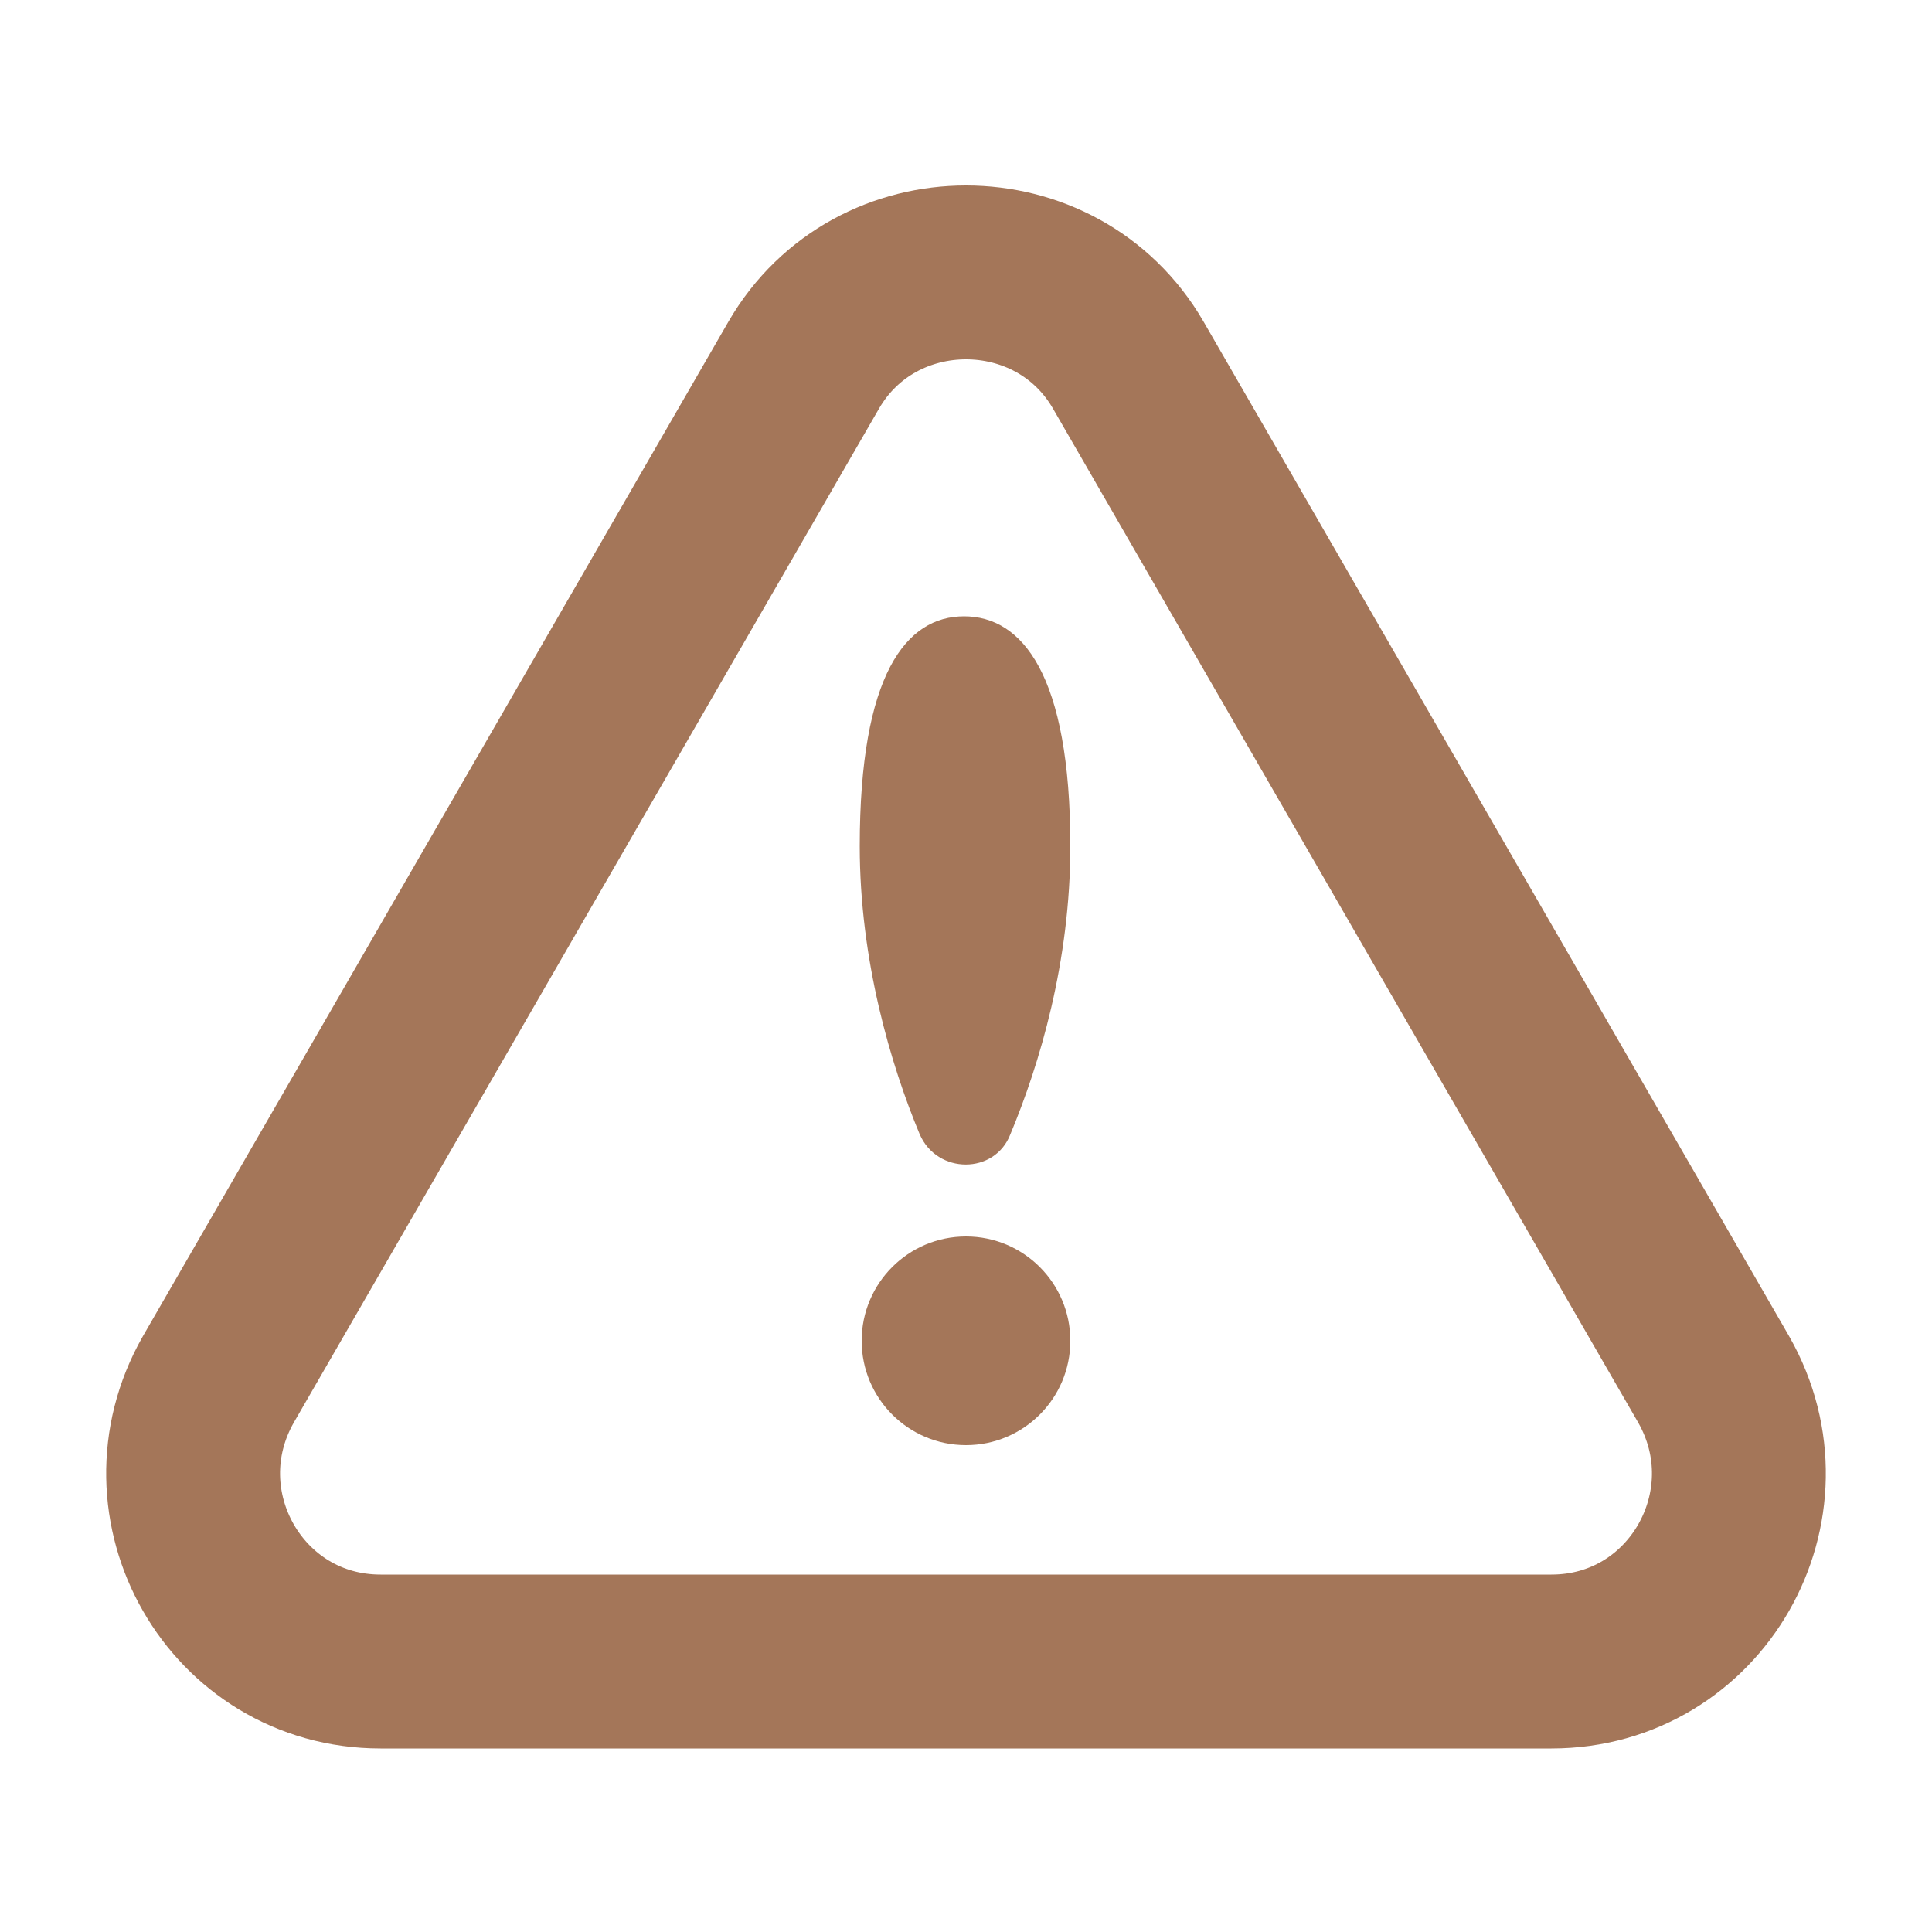
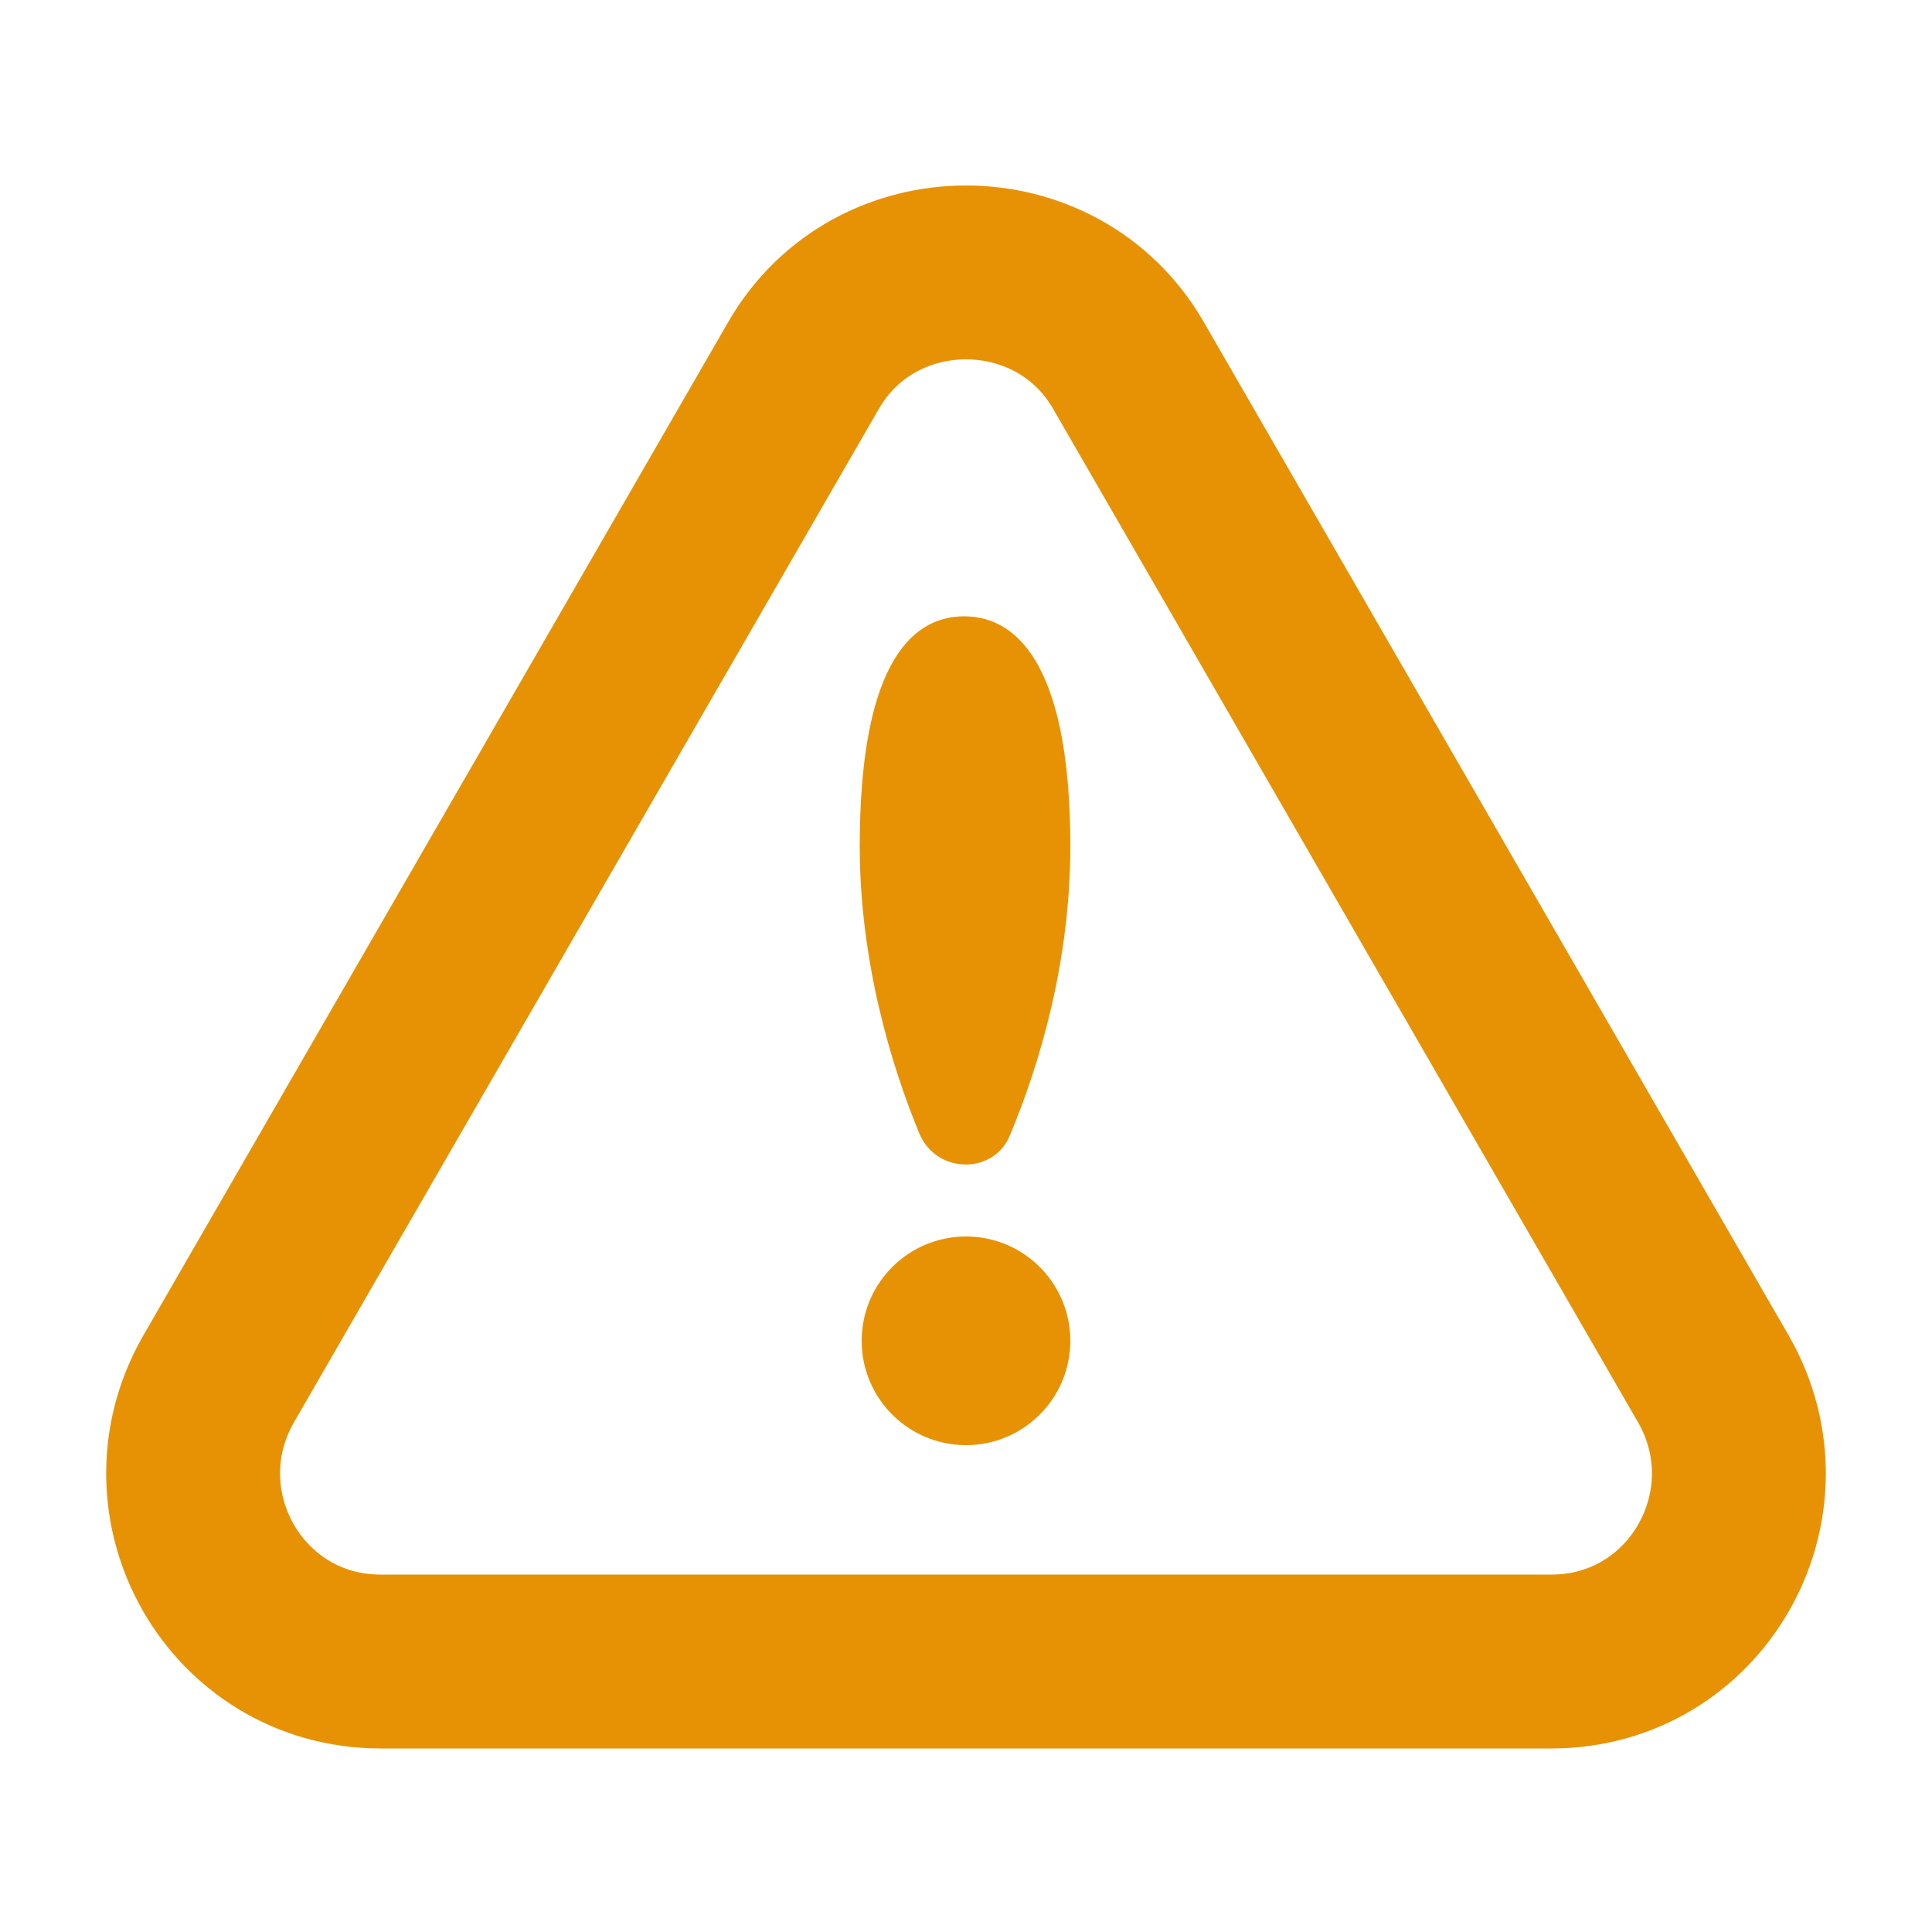
<svg xmlns="http://www.w3.org/2000/svg" width="200" height="200" viewBox="0 0 200 200" fill="none">
-   <path d="M83.2 37.8L22.6 142.8C15.2 155.8 24.4 172 39.4 172H160.6C175.6 172 184.8 155.8 177.4 142.8L116.8 37.8C109.4 25 90.6 25 83.2 37.8Z" stroke="#A47659" stroke-width="18" stroke-miterlimit="10" />
-   <path d="M100 149.6C105.965 149.6 110.8 144.765 110.8 138.8C110.8 132.835 105.965 128 100 128C94.035 128 89.2 132.835 89.2 138.8C89.2 144.765 94.035 149.6 100 149.6Z" fill="#A47659" />
-   <path d="M110.8 87.6C110.8 99.6 107.6 110.2 104.6 117.4C103 121.6 97 121.6 95.2 117.4C92.2 110.2 89 99.4 89 87.6C89 69.8 93.8 63.8 99.8 63.8C105.8 63.8 110.8 69.8 110.8 87.6Z" fill="#A47659" />
+   <path d="M83.2 37.8L22.6 142.8C15.2 155.8 24.4 172 39.4 172H160.6C175.6 172 184.8 155.8 177.4 142.8L116.8 37.8C109.4 25 90.6 25 83.2 37.8Z" stroke="#e79204" stroke-width="18" stroke-miterlimit="10" />
+   <path d="M100 149.6C105.965 149.6 110.8 144.765 110.8 138.8C110.8 132.835 105.965 128 100 128C94.035 128 89.2 132.835 89.2 138.8C89.2 144.765 94.035 149.6 100 149.6Z" fill="#e79204" />
+   <path d="M110.8 87.6C110.8 99.6 107.6 110.2 104.6 117.4C103 121.6 97 121.6 95.2 117.4C92.2 110.2 89 99.4 89 87.6C89 69.8 93.8 63.8 99.8 63.8C105.8 63.8 110.8 69.8 110.8 87.6Z" fill="#e79204" />
</svg>
